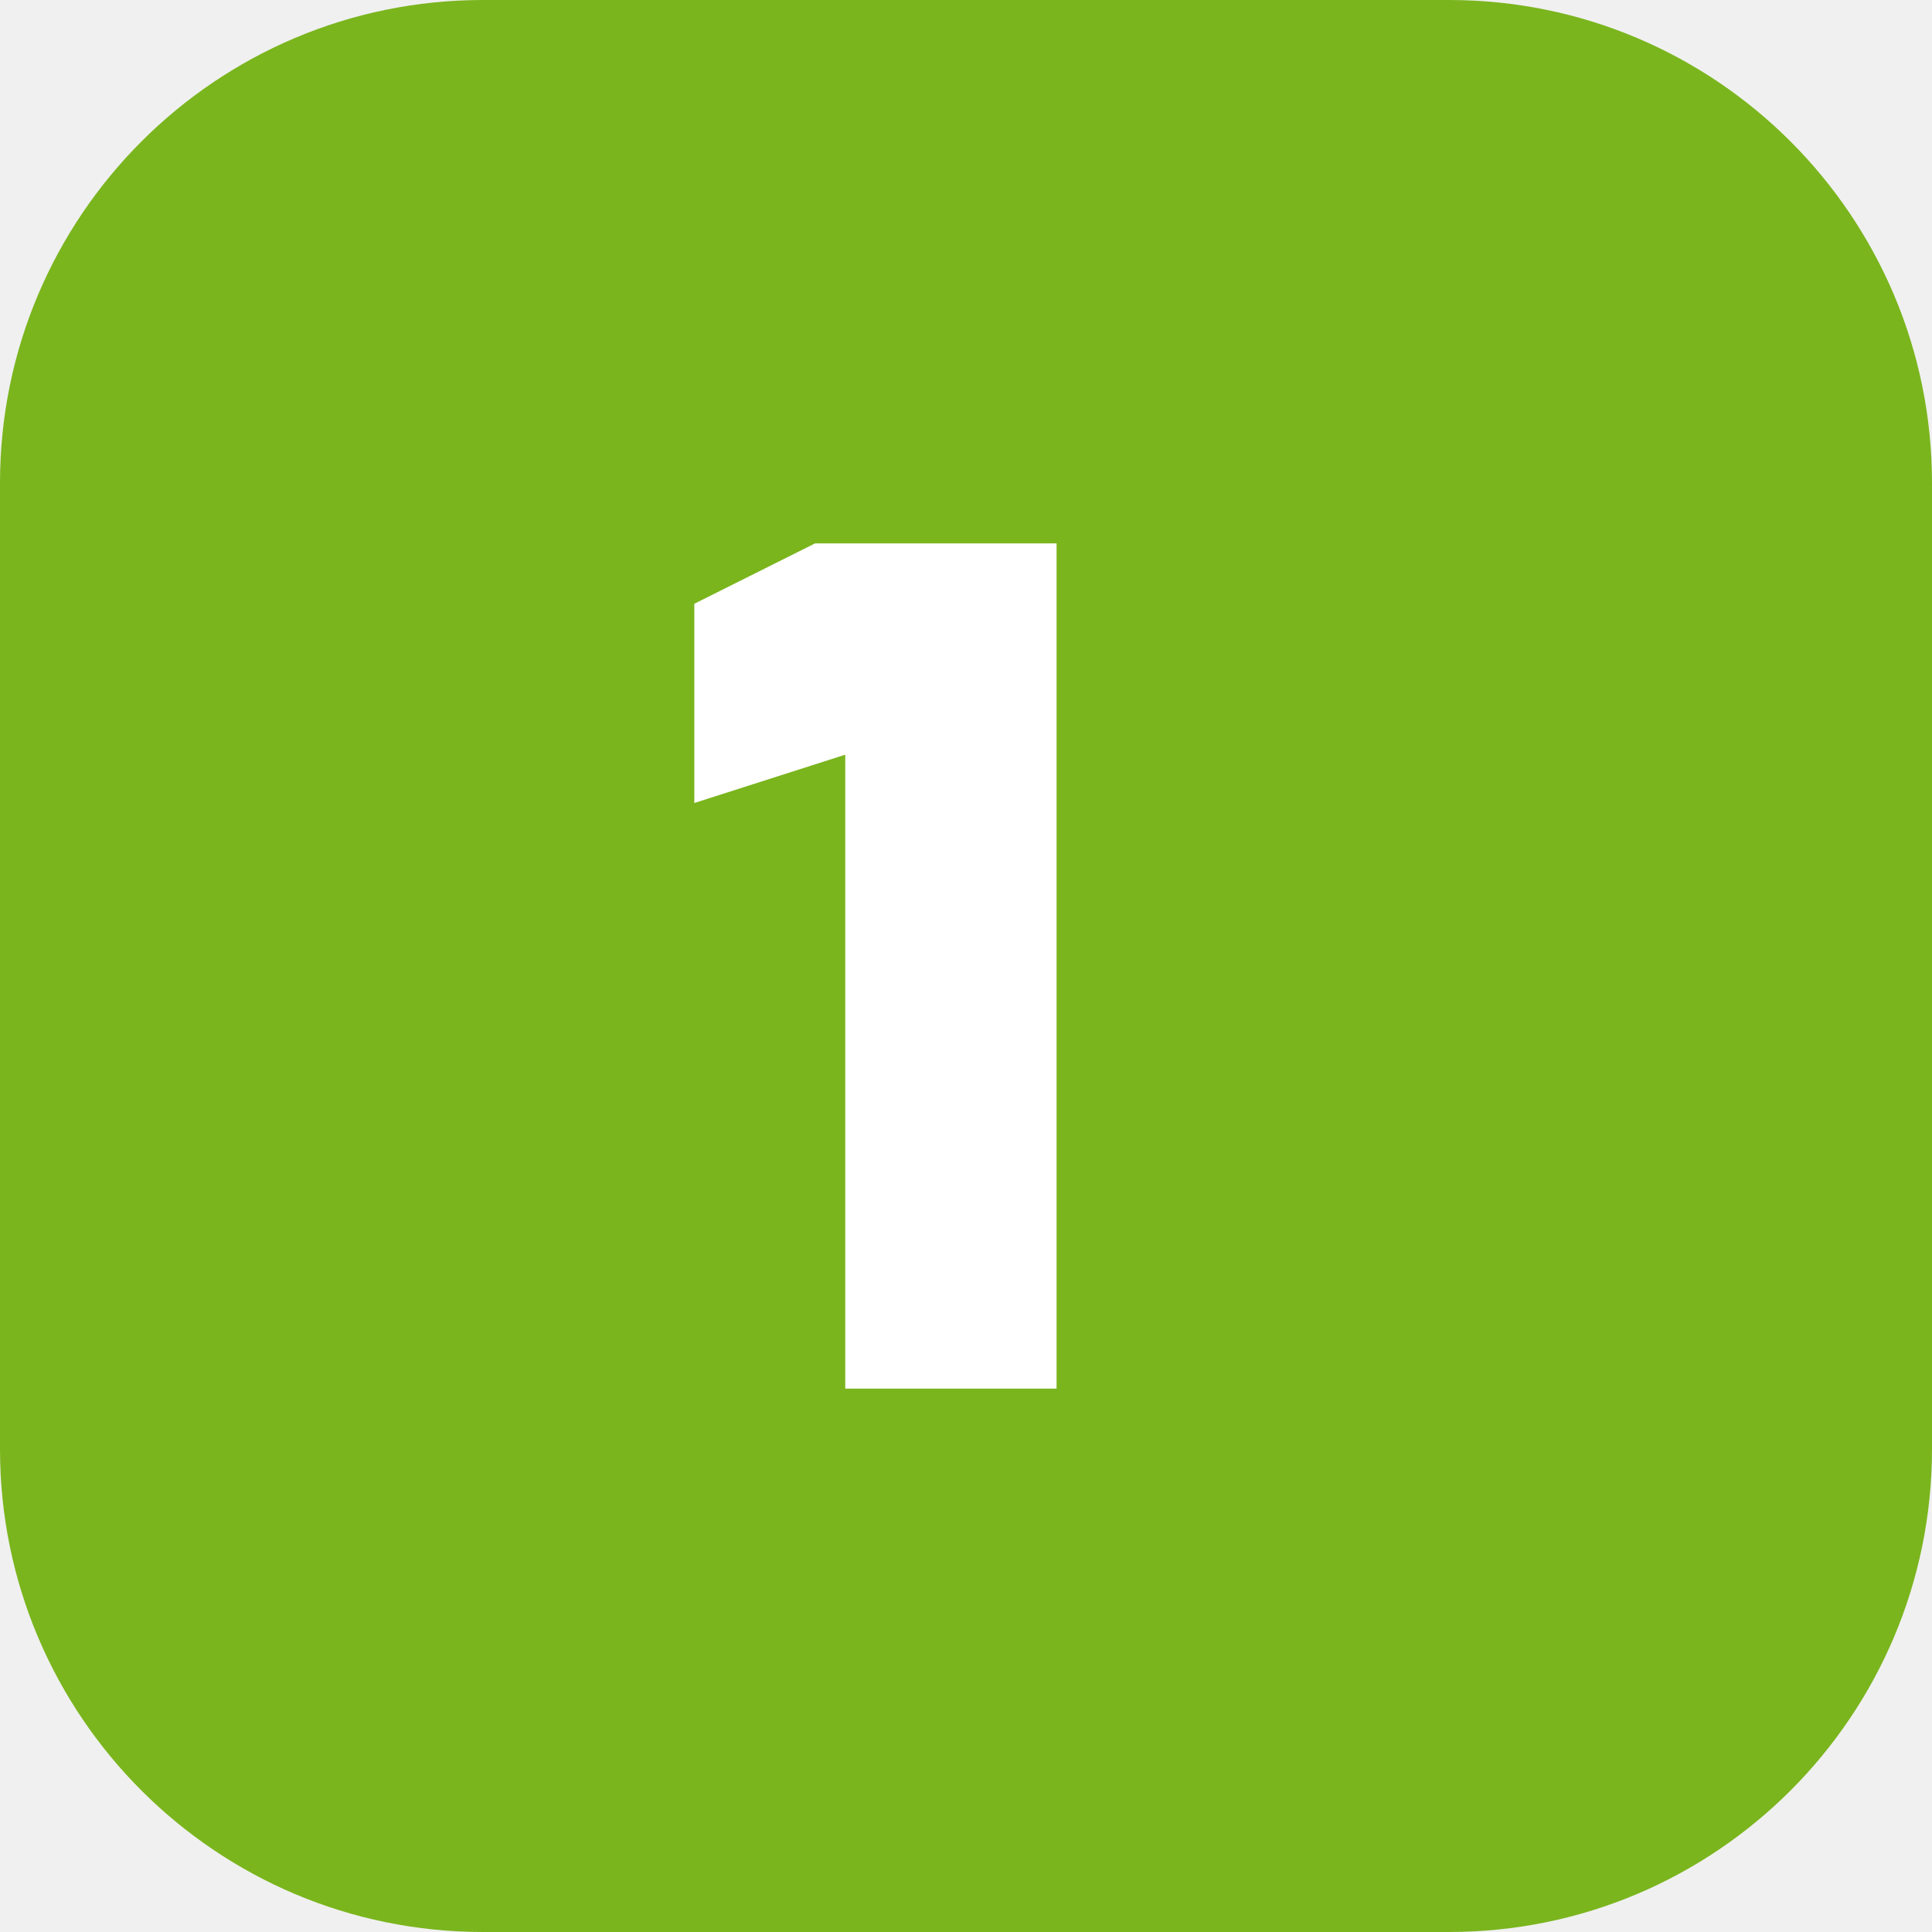
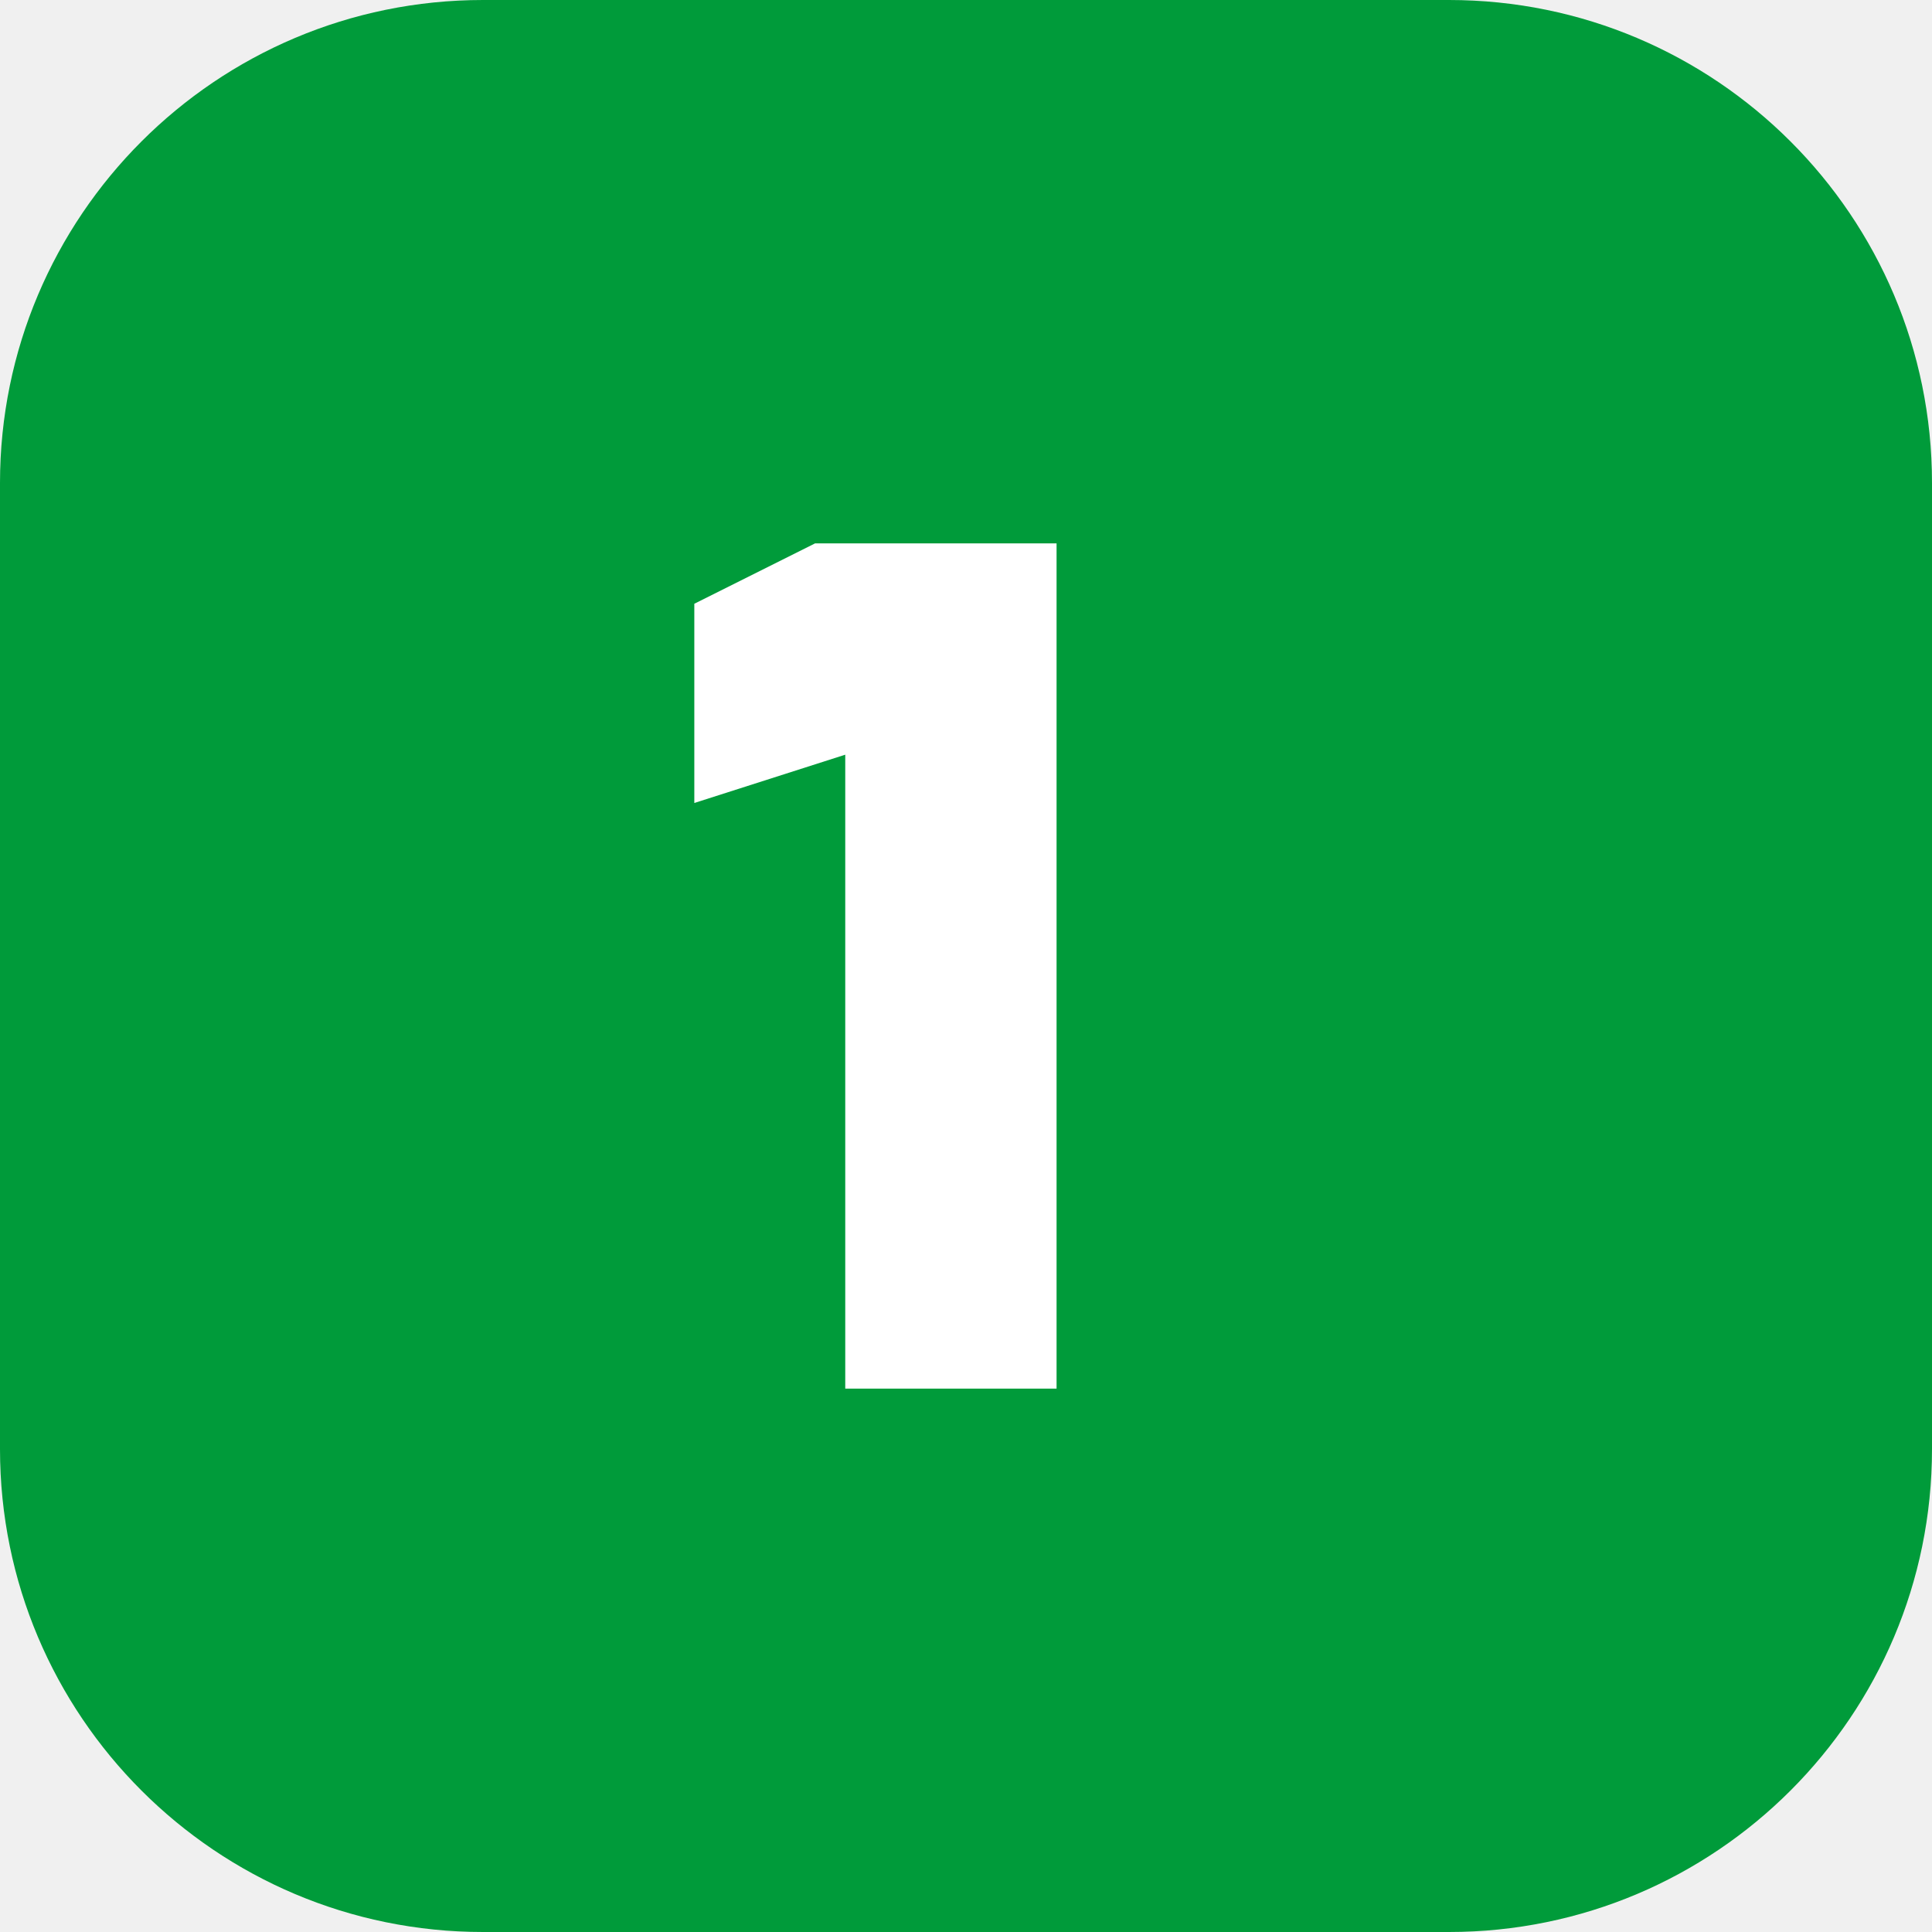
<svg xmlns="http://www.w3.org/2000/svg" viewBox="0 0 64 64" role="img" aria-label="Línea 1">
-   <rect width="64" height="64" rx="16" fill="#7AB51D" />
+   <rect width="64" height="64" rx="16" fill="#009B3A" />
  <path d="M27 18h8v28h-7V25l-5 1.6V20l4-2z" fill="#fff" />
</svg>
